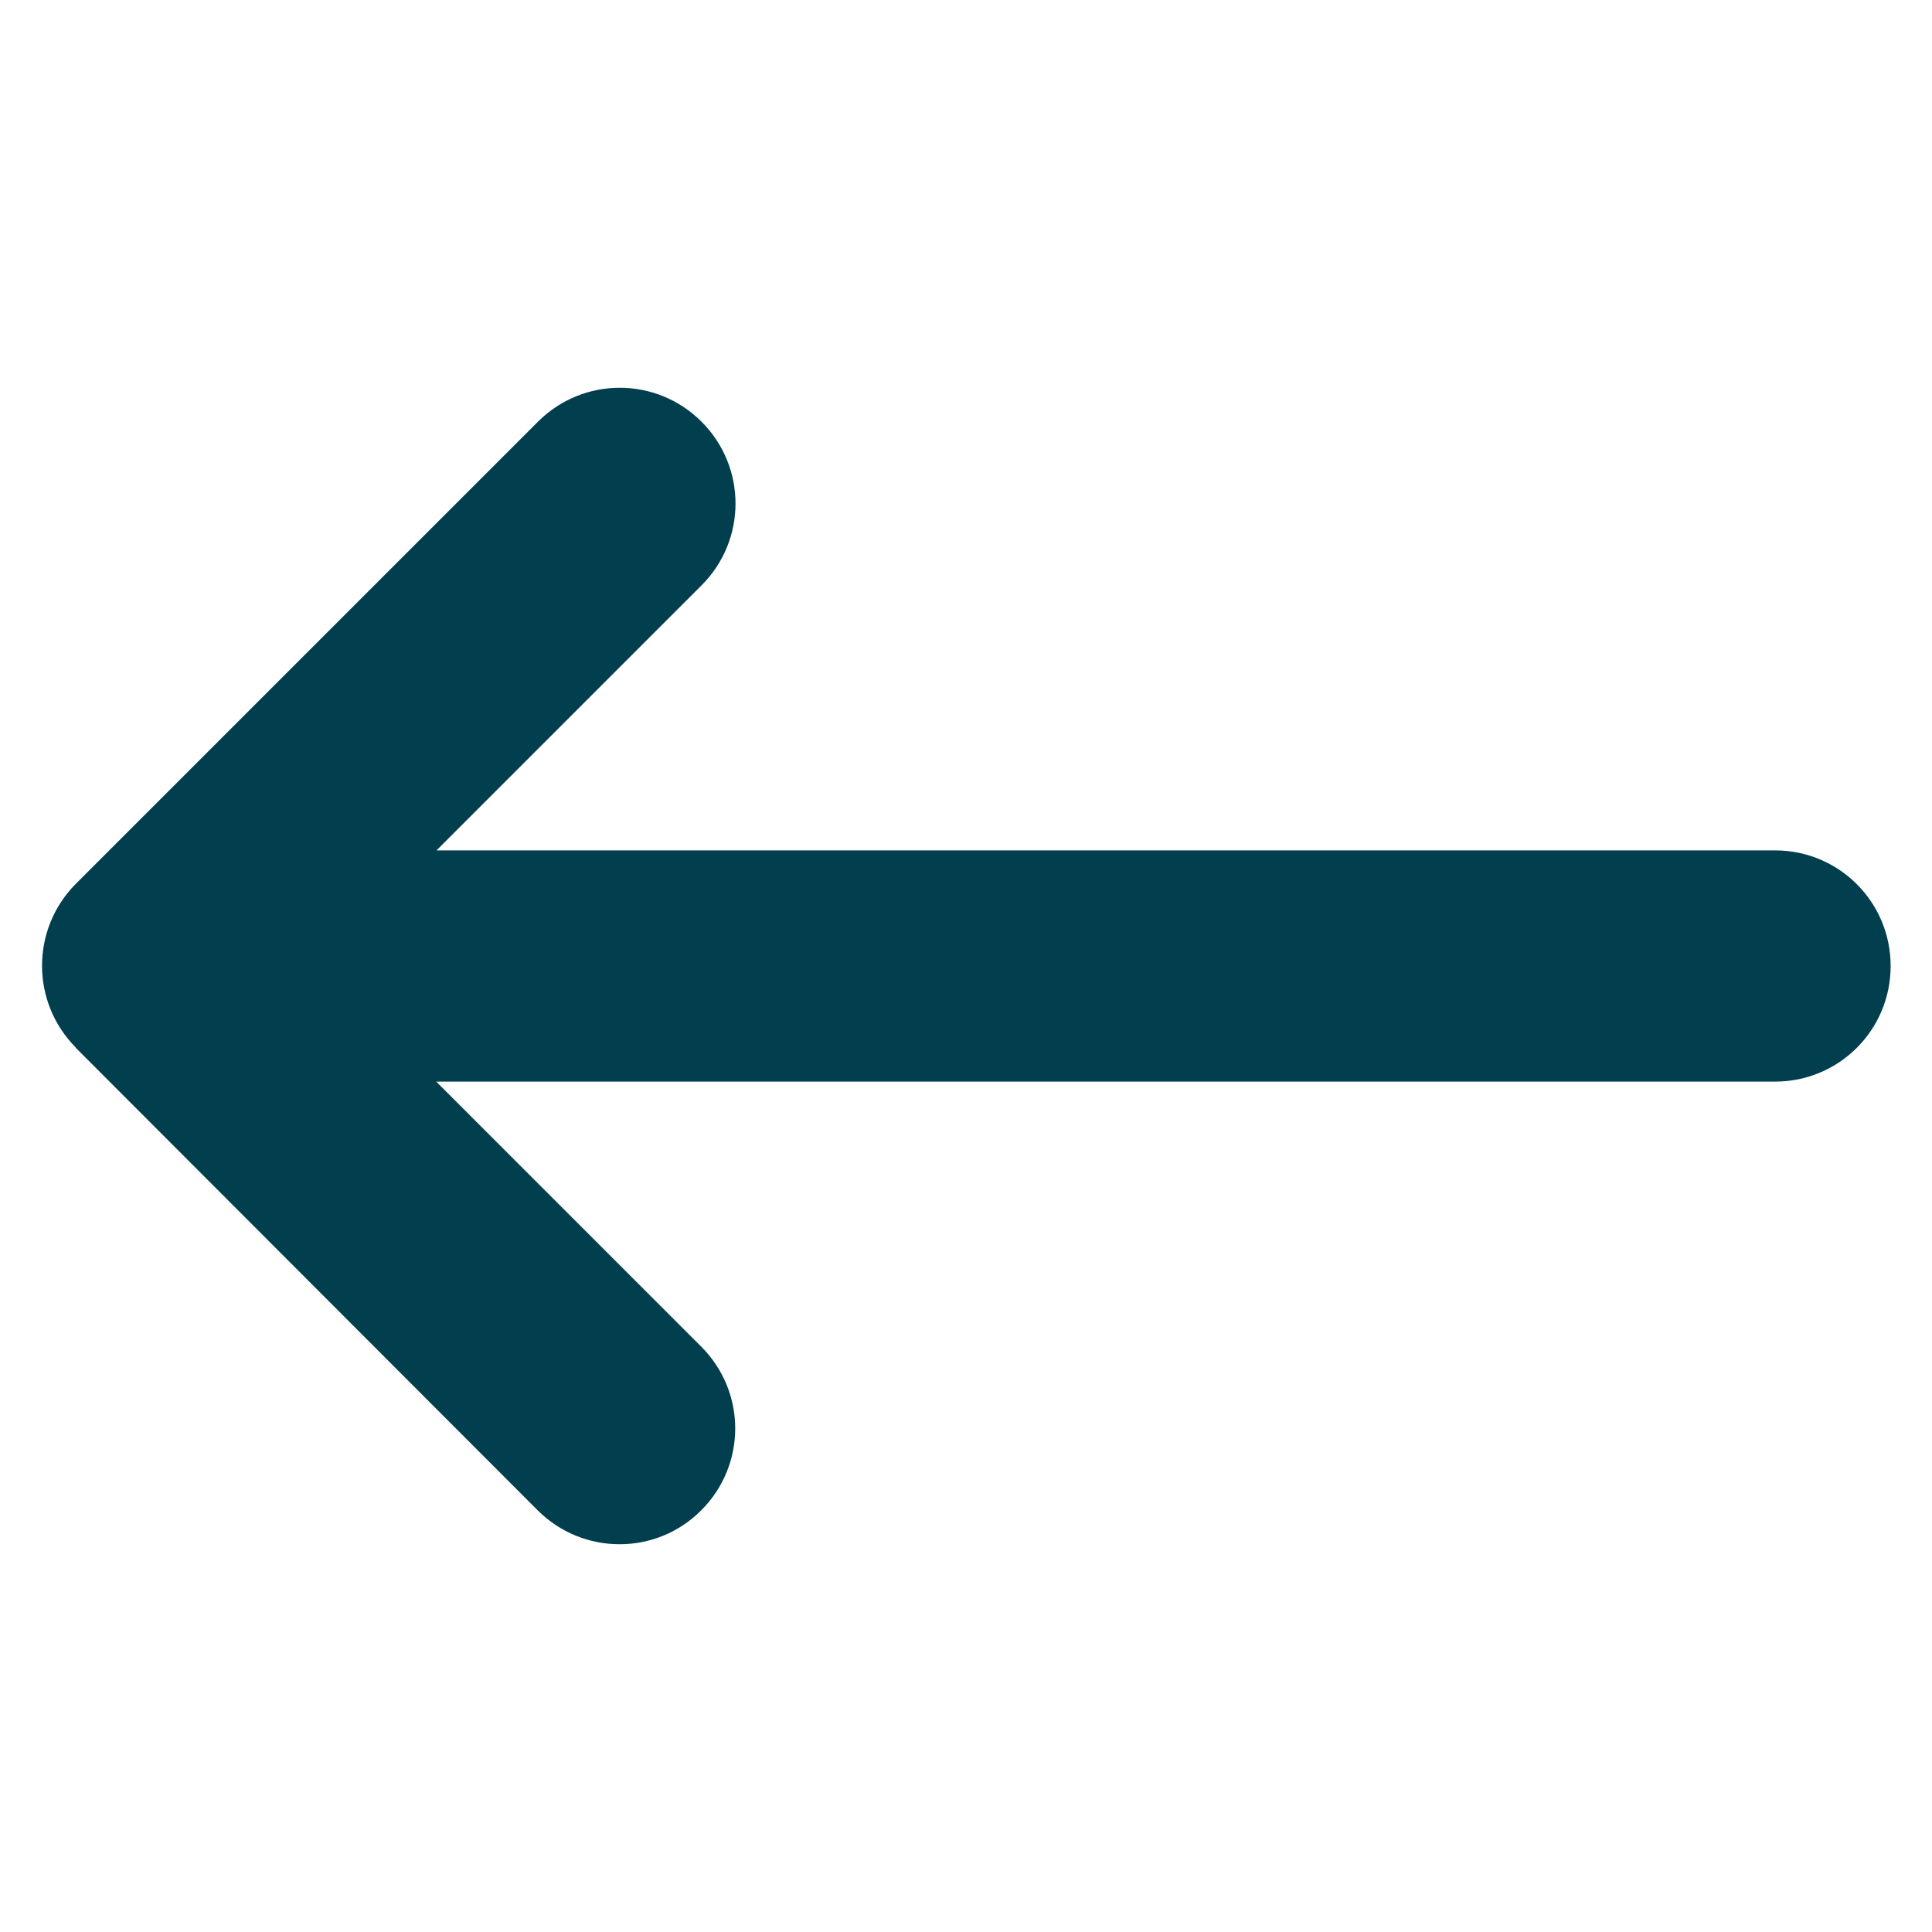
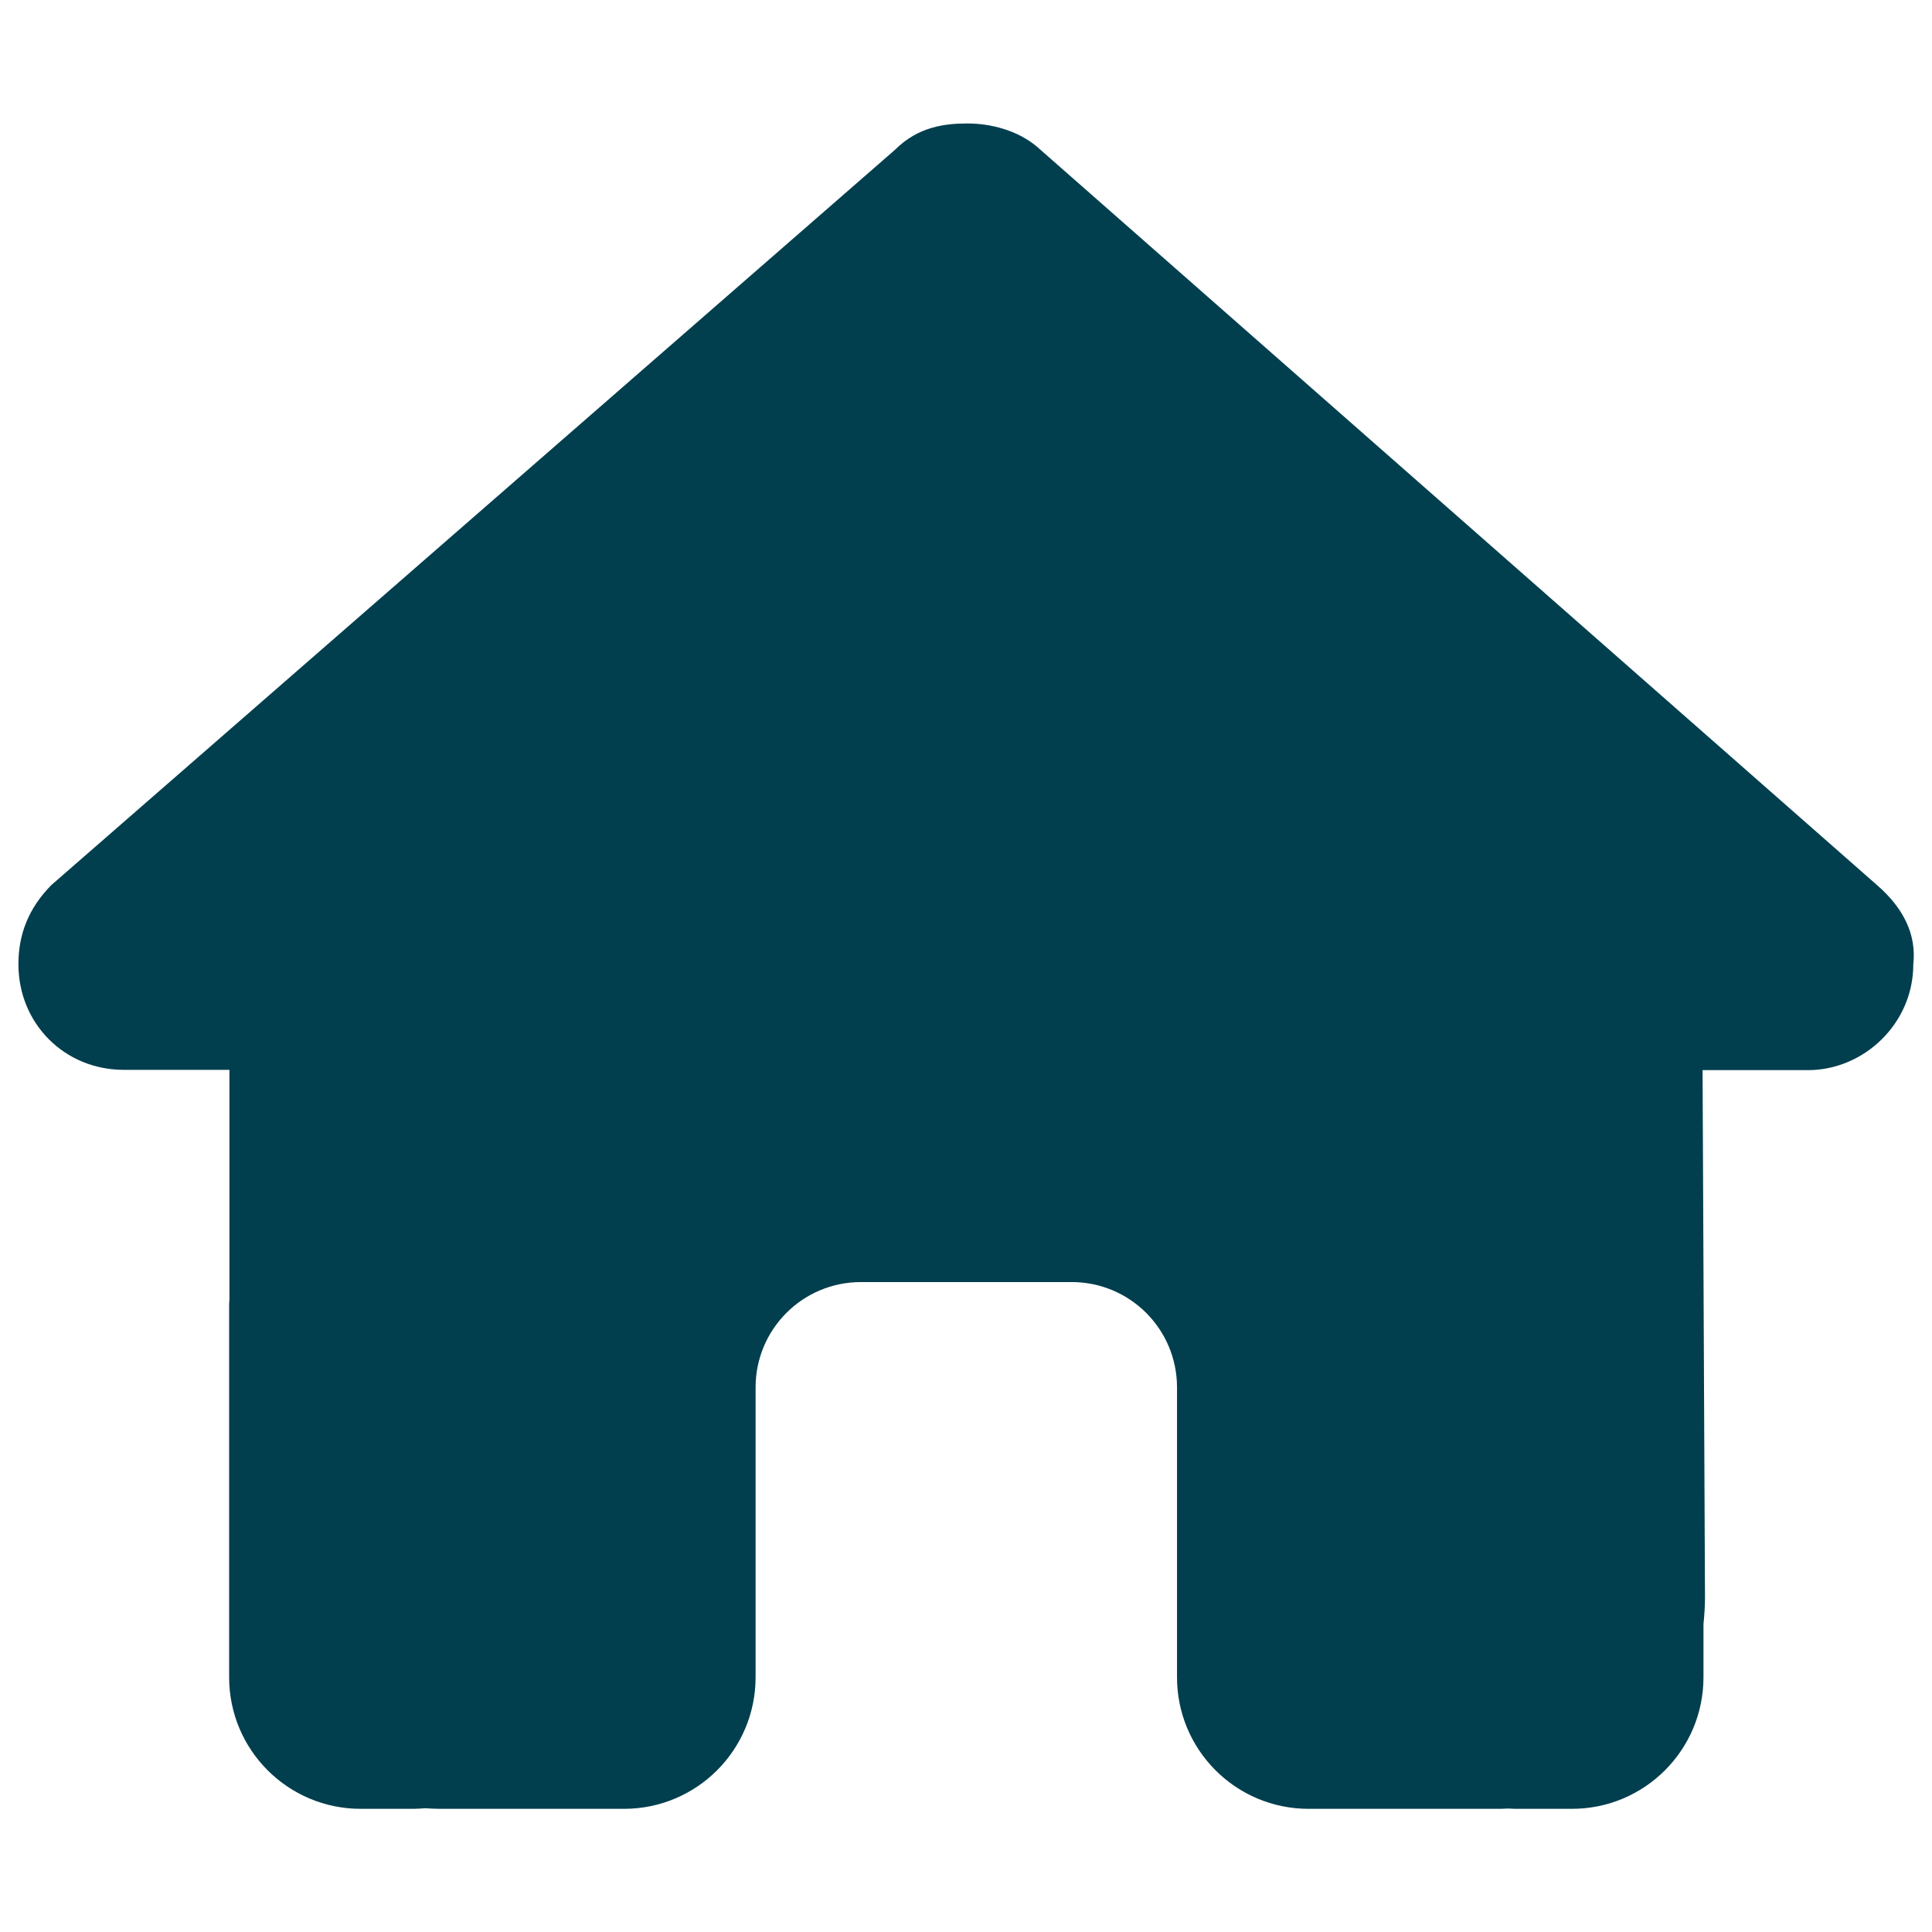
<svg xmlns="http://www.w3.org/2000/svg" version="1.1" id="Слой_1" x="0px" y="0px" viewBox="0 0 640 640" style="enable-background:new 0 0 640 640;" xml:space="preserve">
  <style type="text/css">
	.st0{fill:#013F4E;}
</style>
-   <path class="st0" d="M25.1,347c-14.9-15-14.9-39.2,0-54.2l153.1-153.1c15-15,39.2-15,54.2,0c15,15,15,39.2,0,54.2l-87.8,87.8h443.4  c21.2,0,38.3,17.1,38.3,38.3s-17.1,38.3-38.3,38.3H144.5l87.8,87.8c15,15,15,39.2,0,54.2c-14.9,15-39.2,15-54.2,0L25.1,347.1V347z" />
+   <path class="st0" d="M633.8,319.5c0,19.6-16.4,35-34.9,35h-34.9l0.8,174.7c0,2.9-0.2,5.9-0.5,8.8v17.6c0,24.1-19.5,43.6-43.6,43.6  h-17.4c-1.2,0-2.4,0-3.6-0.1c-1.5,0.1-3.1,0.1-4.6,0.1h-35.4h-26.2c-24.1,0-43.6-19.5-43.6-43.6v-26.2v-69.8  c0-19.3-15.6-34.9-34.9-34.9h-69.8c-19.3,0-34.9,15.6-34.9,34.9v69.8v26.2c0,24.1-19.5,43.6-43.6,43.6h-26.2h-34.8  c-1.6,0-3.3-0.1-4.9-0.2c-1.3,0.1-2.6,0.2-3.9,0.2h-17.4c-24.1,0-43.6-19.5-43.6-43.6V433.4c0-1,0-2.1,0.1-3.1v-75.9h-35  c-19.6,0-34.9-15.3-34.9-35c0-9.8,3.3-18.5,10.9-26.2L296.5,49.6c7.6-7.6,16.4-8.7,24-8.7s16.4,2.2,22.9,7.6l278.5,244.8  C630.6,300.9,634.9,309.6,633.8,319.5z" />
</svg>
